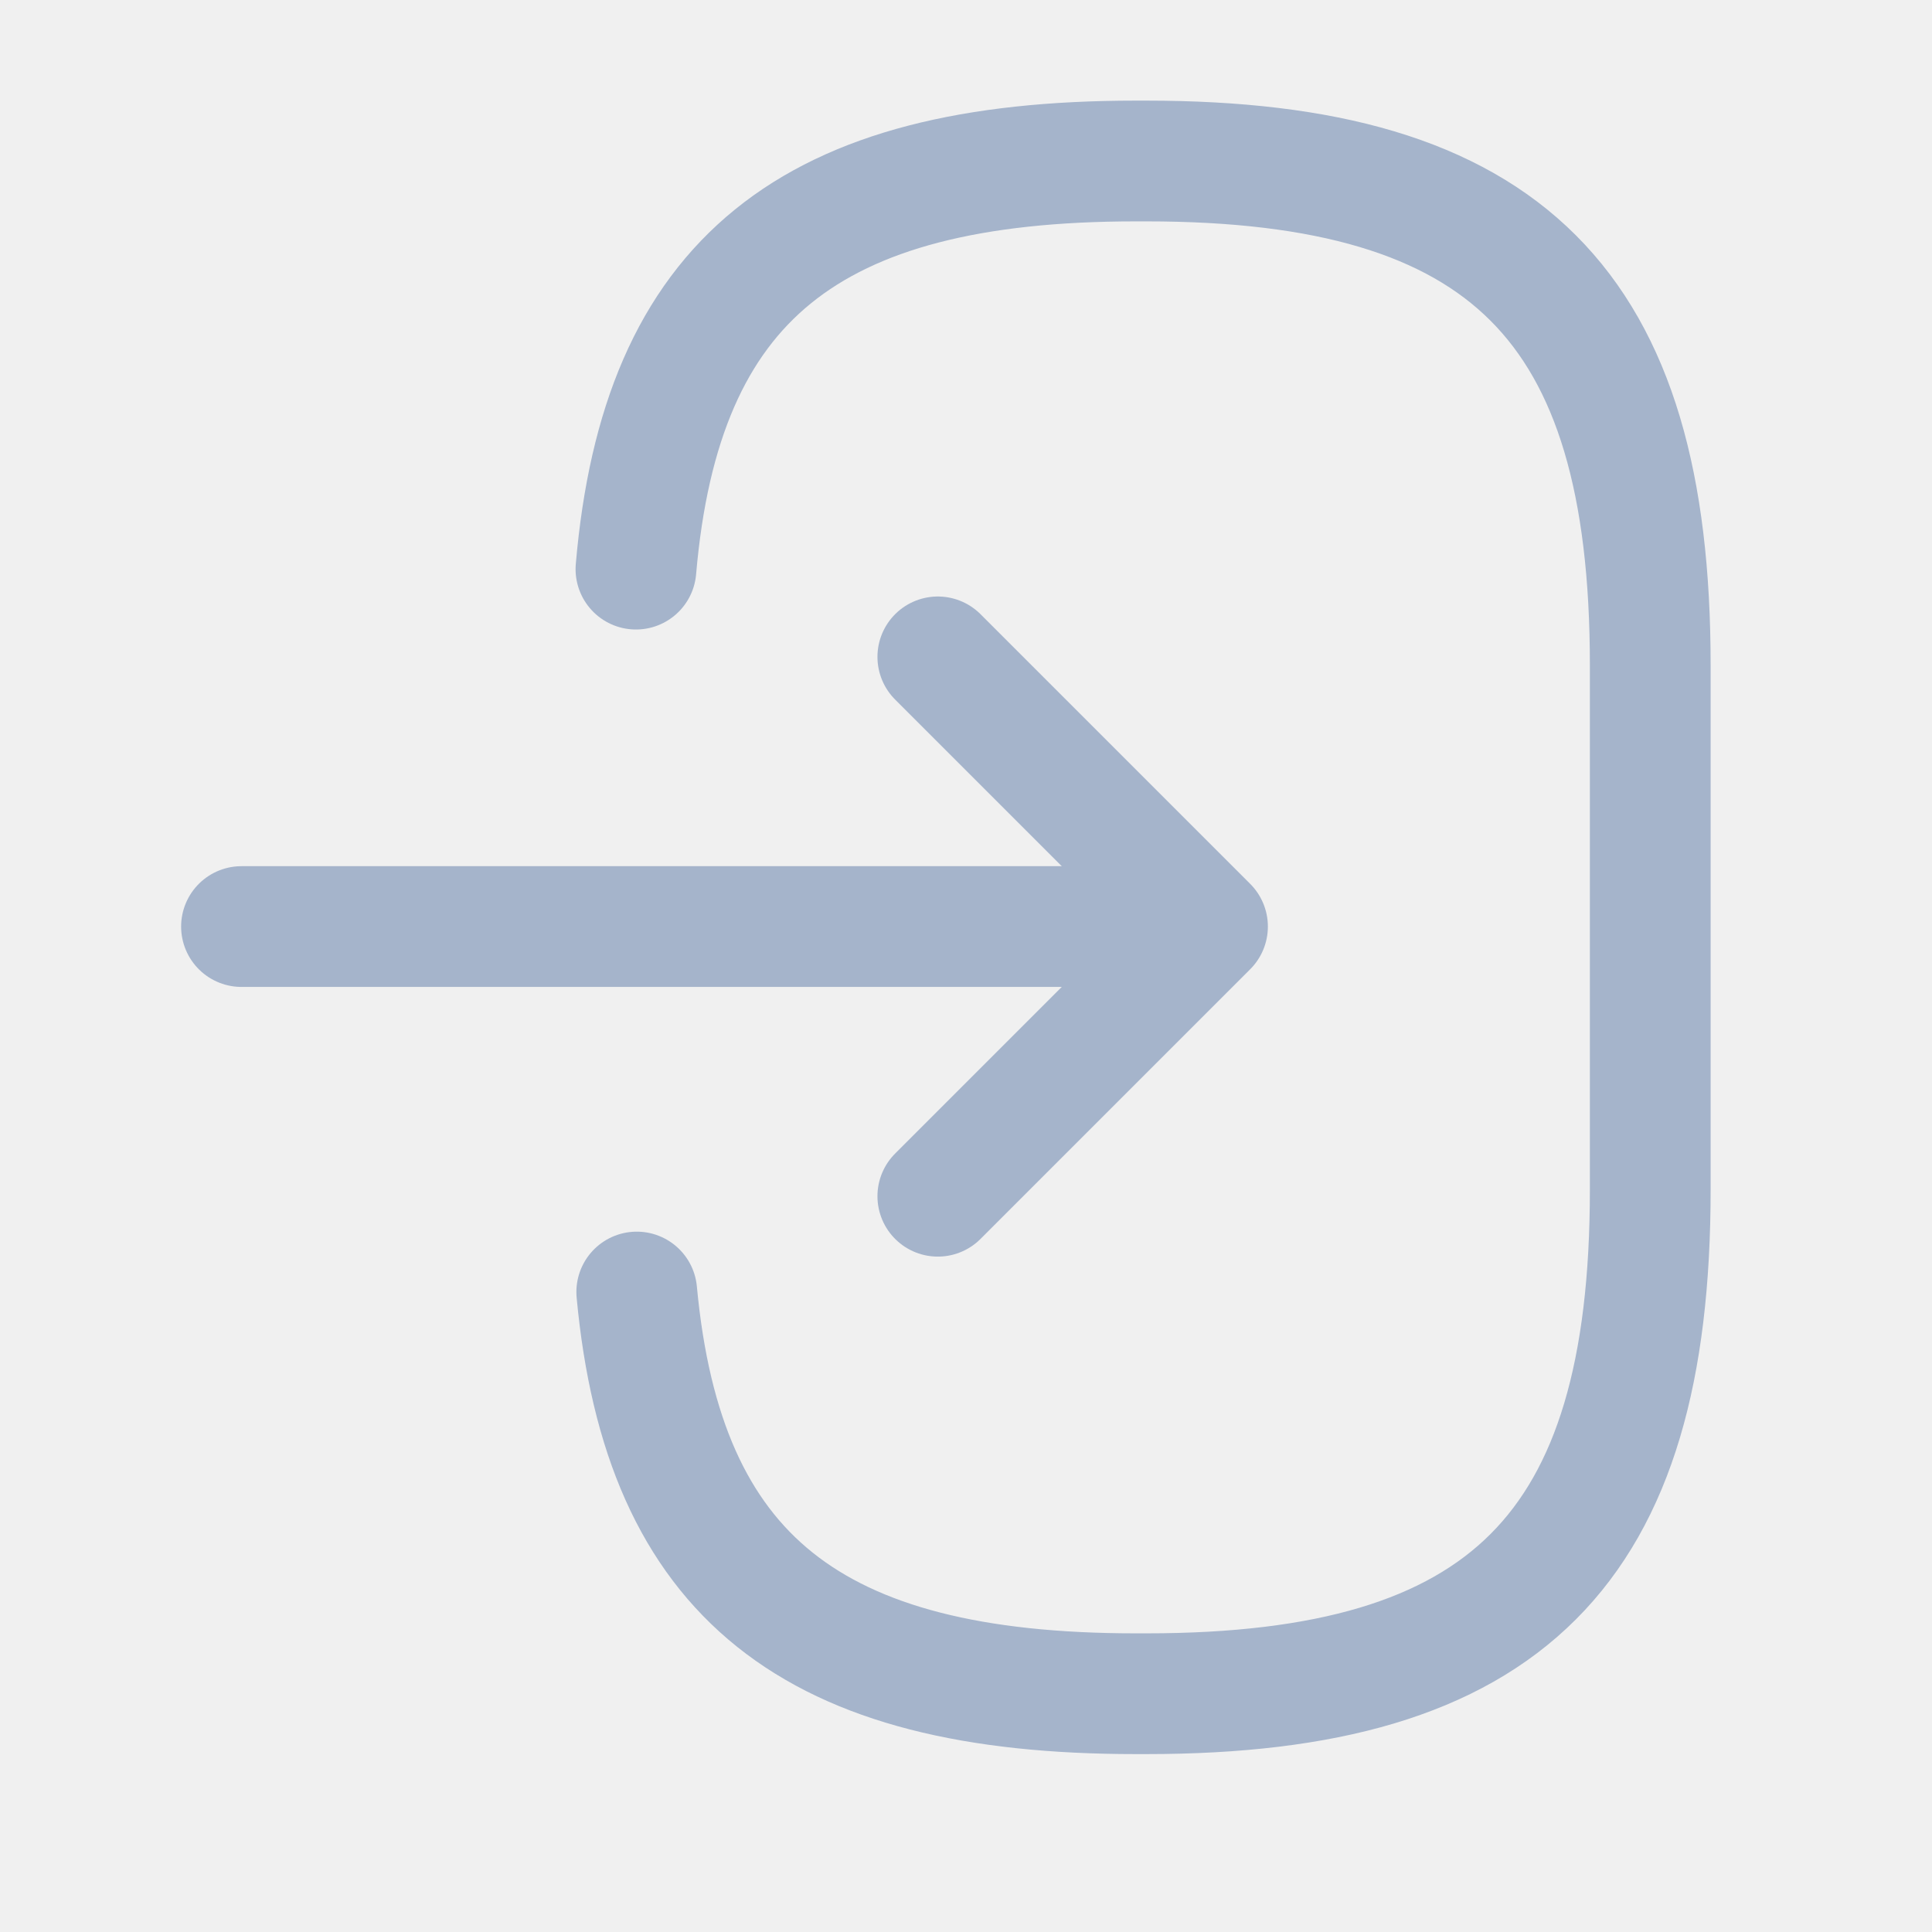
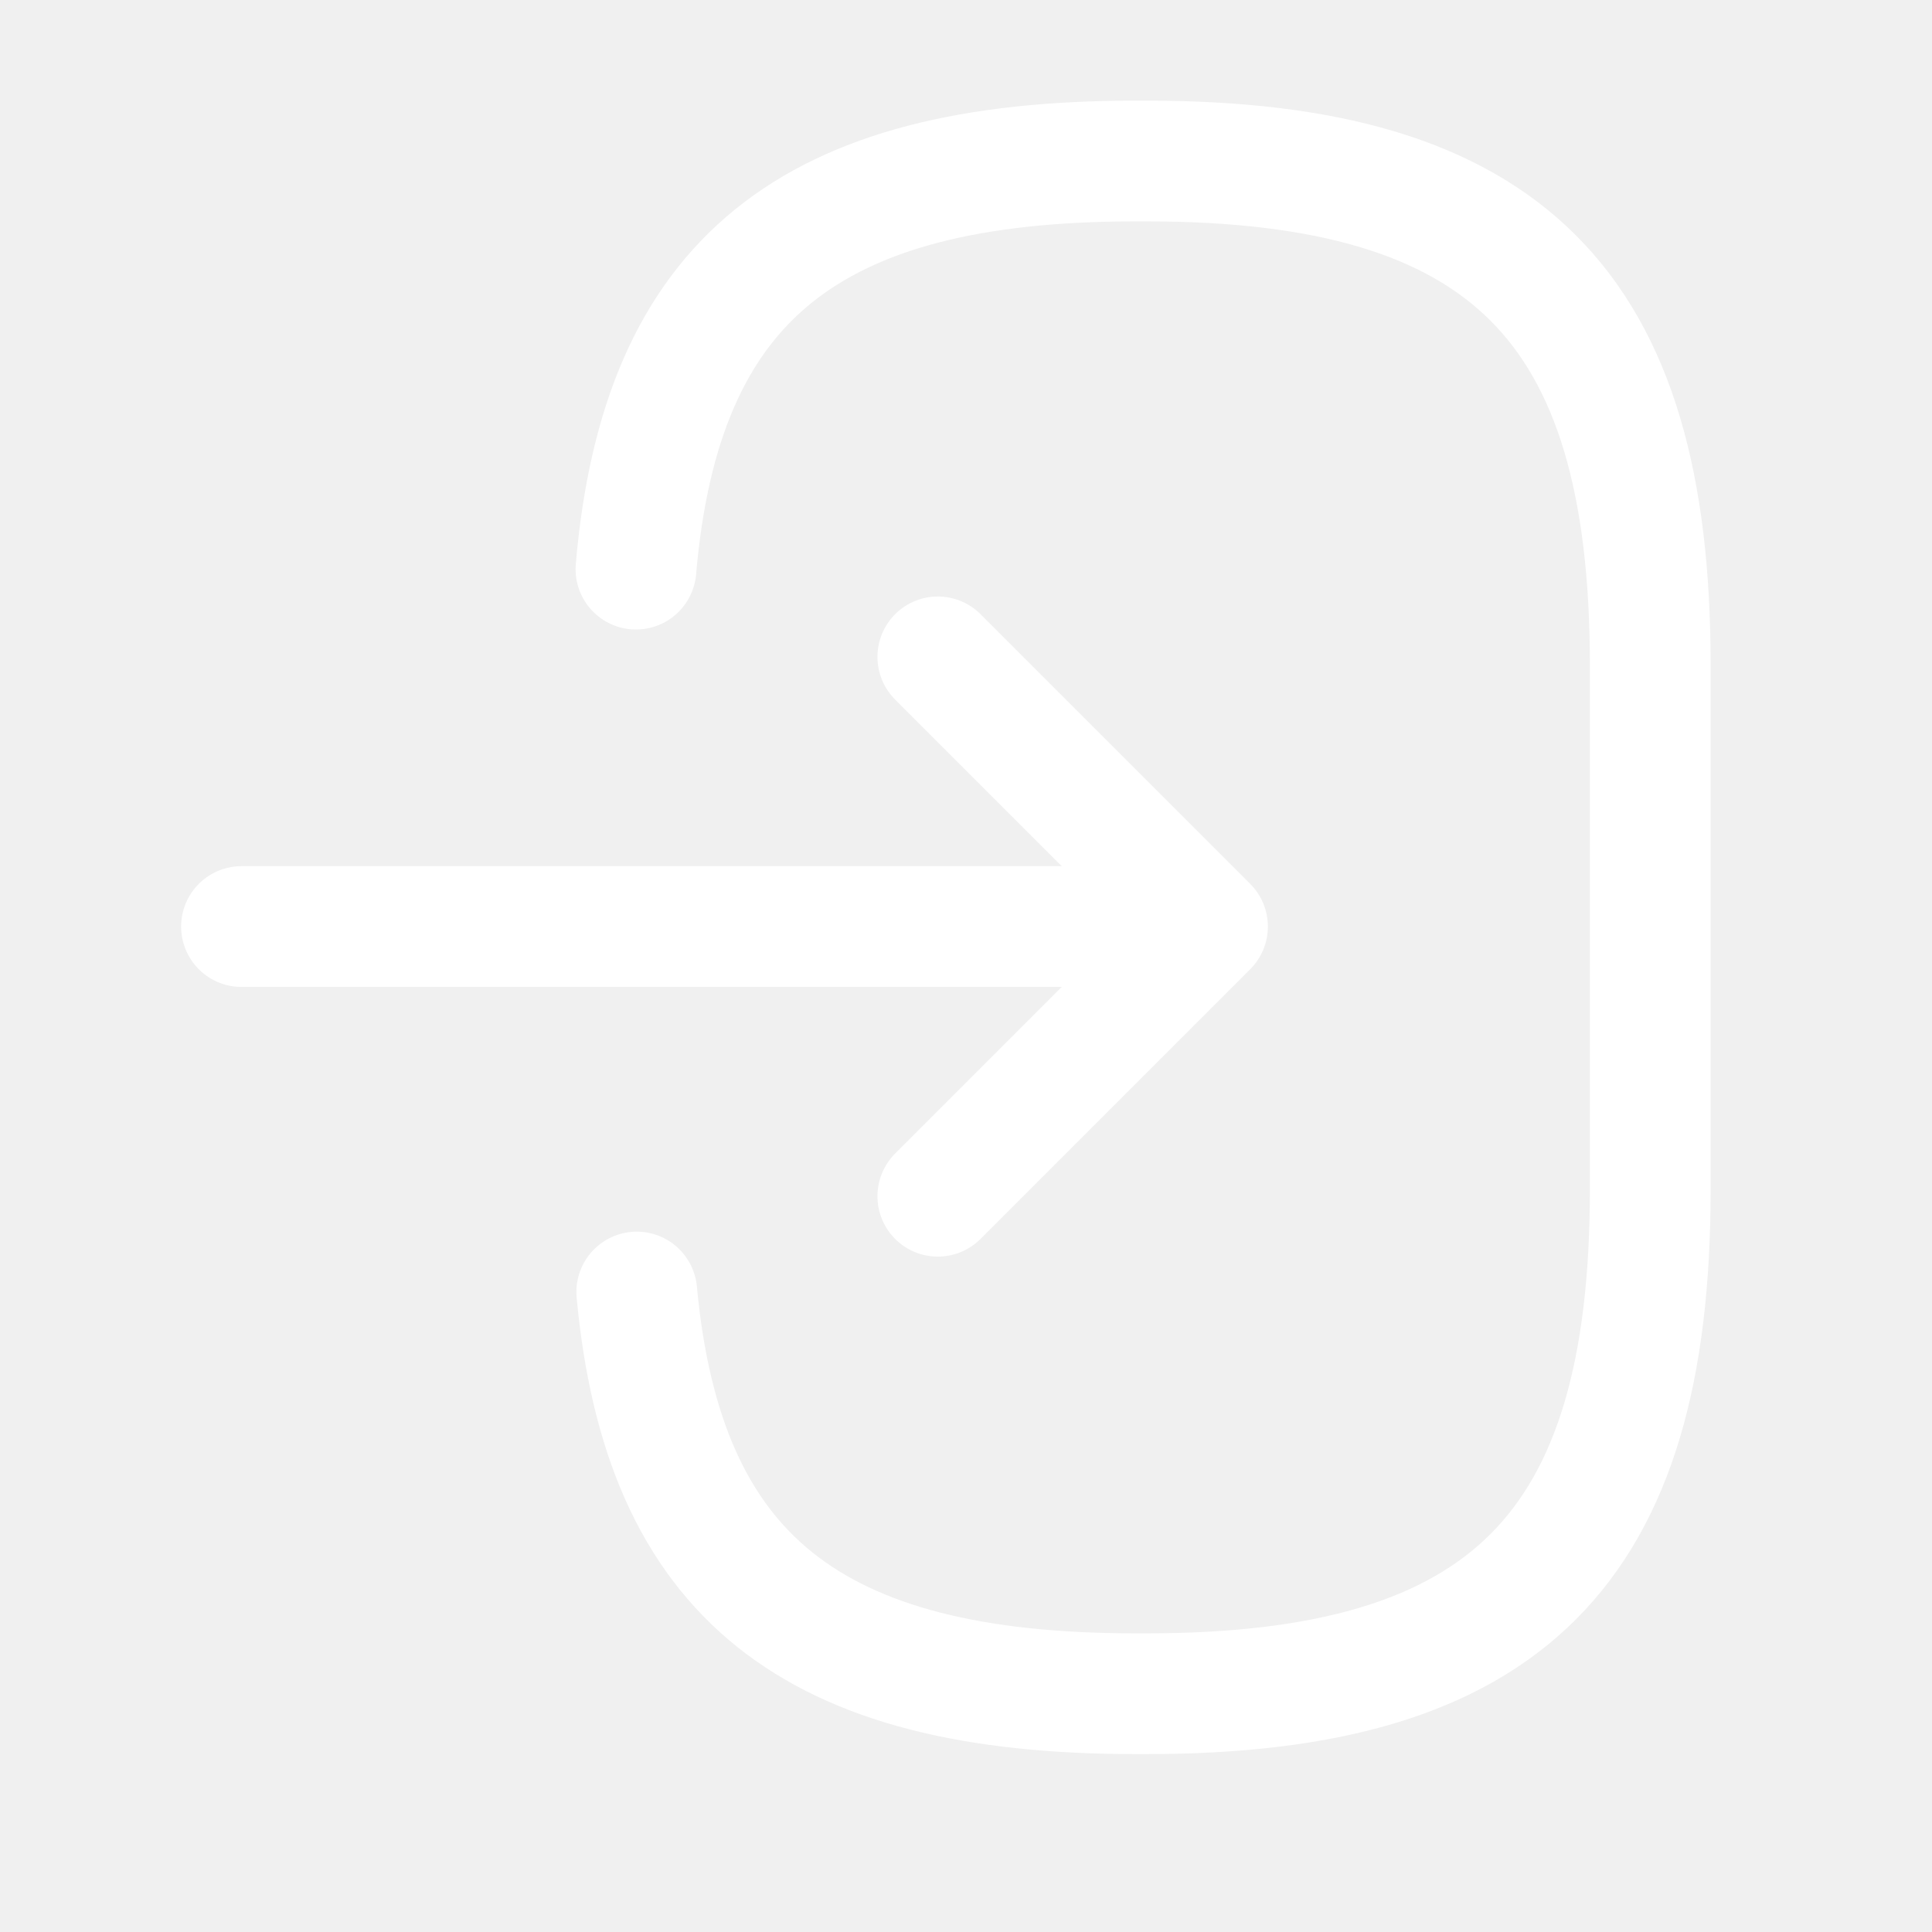
- <svg xmlns="http://www.w3.org/2000/svg" width="24" height="24" viewBox="0 0 24 24" fill="none">
-   <path d="M7.9 7.07C8.21 3.47 10.06 2 14.11 2H14.24C18.71 2 20.5 3.79 20.5 8.26V14.78C20.5 19.25 18.71 21.04 14.24 21.04H14.11C10.09 21.04 8.24 19.59 7.91 16.05" stroke="#A5B4CB" stroke-width="1.5" stroke-linecap="round" stroke-linejoin="round" />
-   <path d="M3 11.51L14 11.51" stroke="#A5B4CB" stroke-width="1.5" stroke-linecap="round" stroke-linejoin="round" />
-   <path d="M11.65 8.16L15 11.51L11.65 14.86" stroke="#A5B4CB" stroke-width="1.5" stroke-linecap="round" stroke-linejoin="round" />
+ <svg xmlns="http://www.w3.org/2000/svg" width="20" height="20" viewBox="0 0 24 24" fill="none">
+   <path d="M7.9 7.07C8.21 3.47 10.06 2 14.11 2H14.24C18.71 2 20.5 3.79 20.5 8.26V14.78C20.5 19.25 18.71 21.04 14.24 21.04H14.11C10.09 21.04 8.24 19.59 7.91 16.05" stroke="#fff" stroke-width="1.5" stroke-linecap="round" stroke-linejoin="round" />
+   <path d="M3 11.51L14 11.51" stroke="#fff" stroke-width="1.5" stroke-linecap="round" stroke-linejoin="round" />
+   <path d="M11.65 8.16L15 11.51L11.65 14.86" stroke="#fff" stroke-width="1.5" stroke-linecap="round" stroke-linejoin="round" />
</svg>
